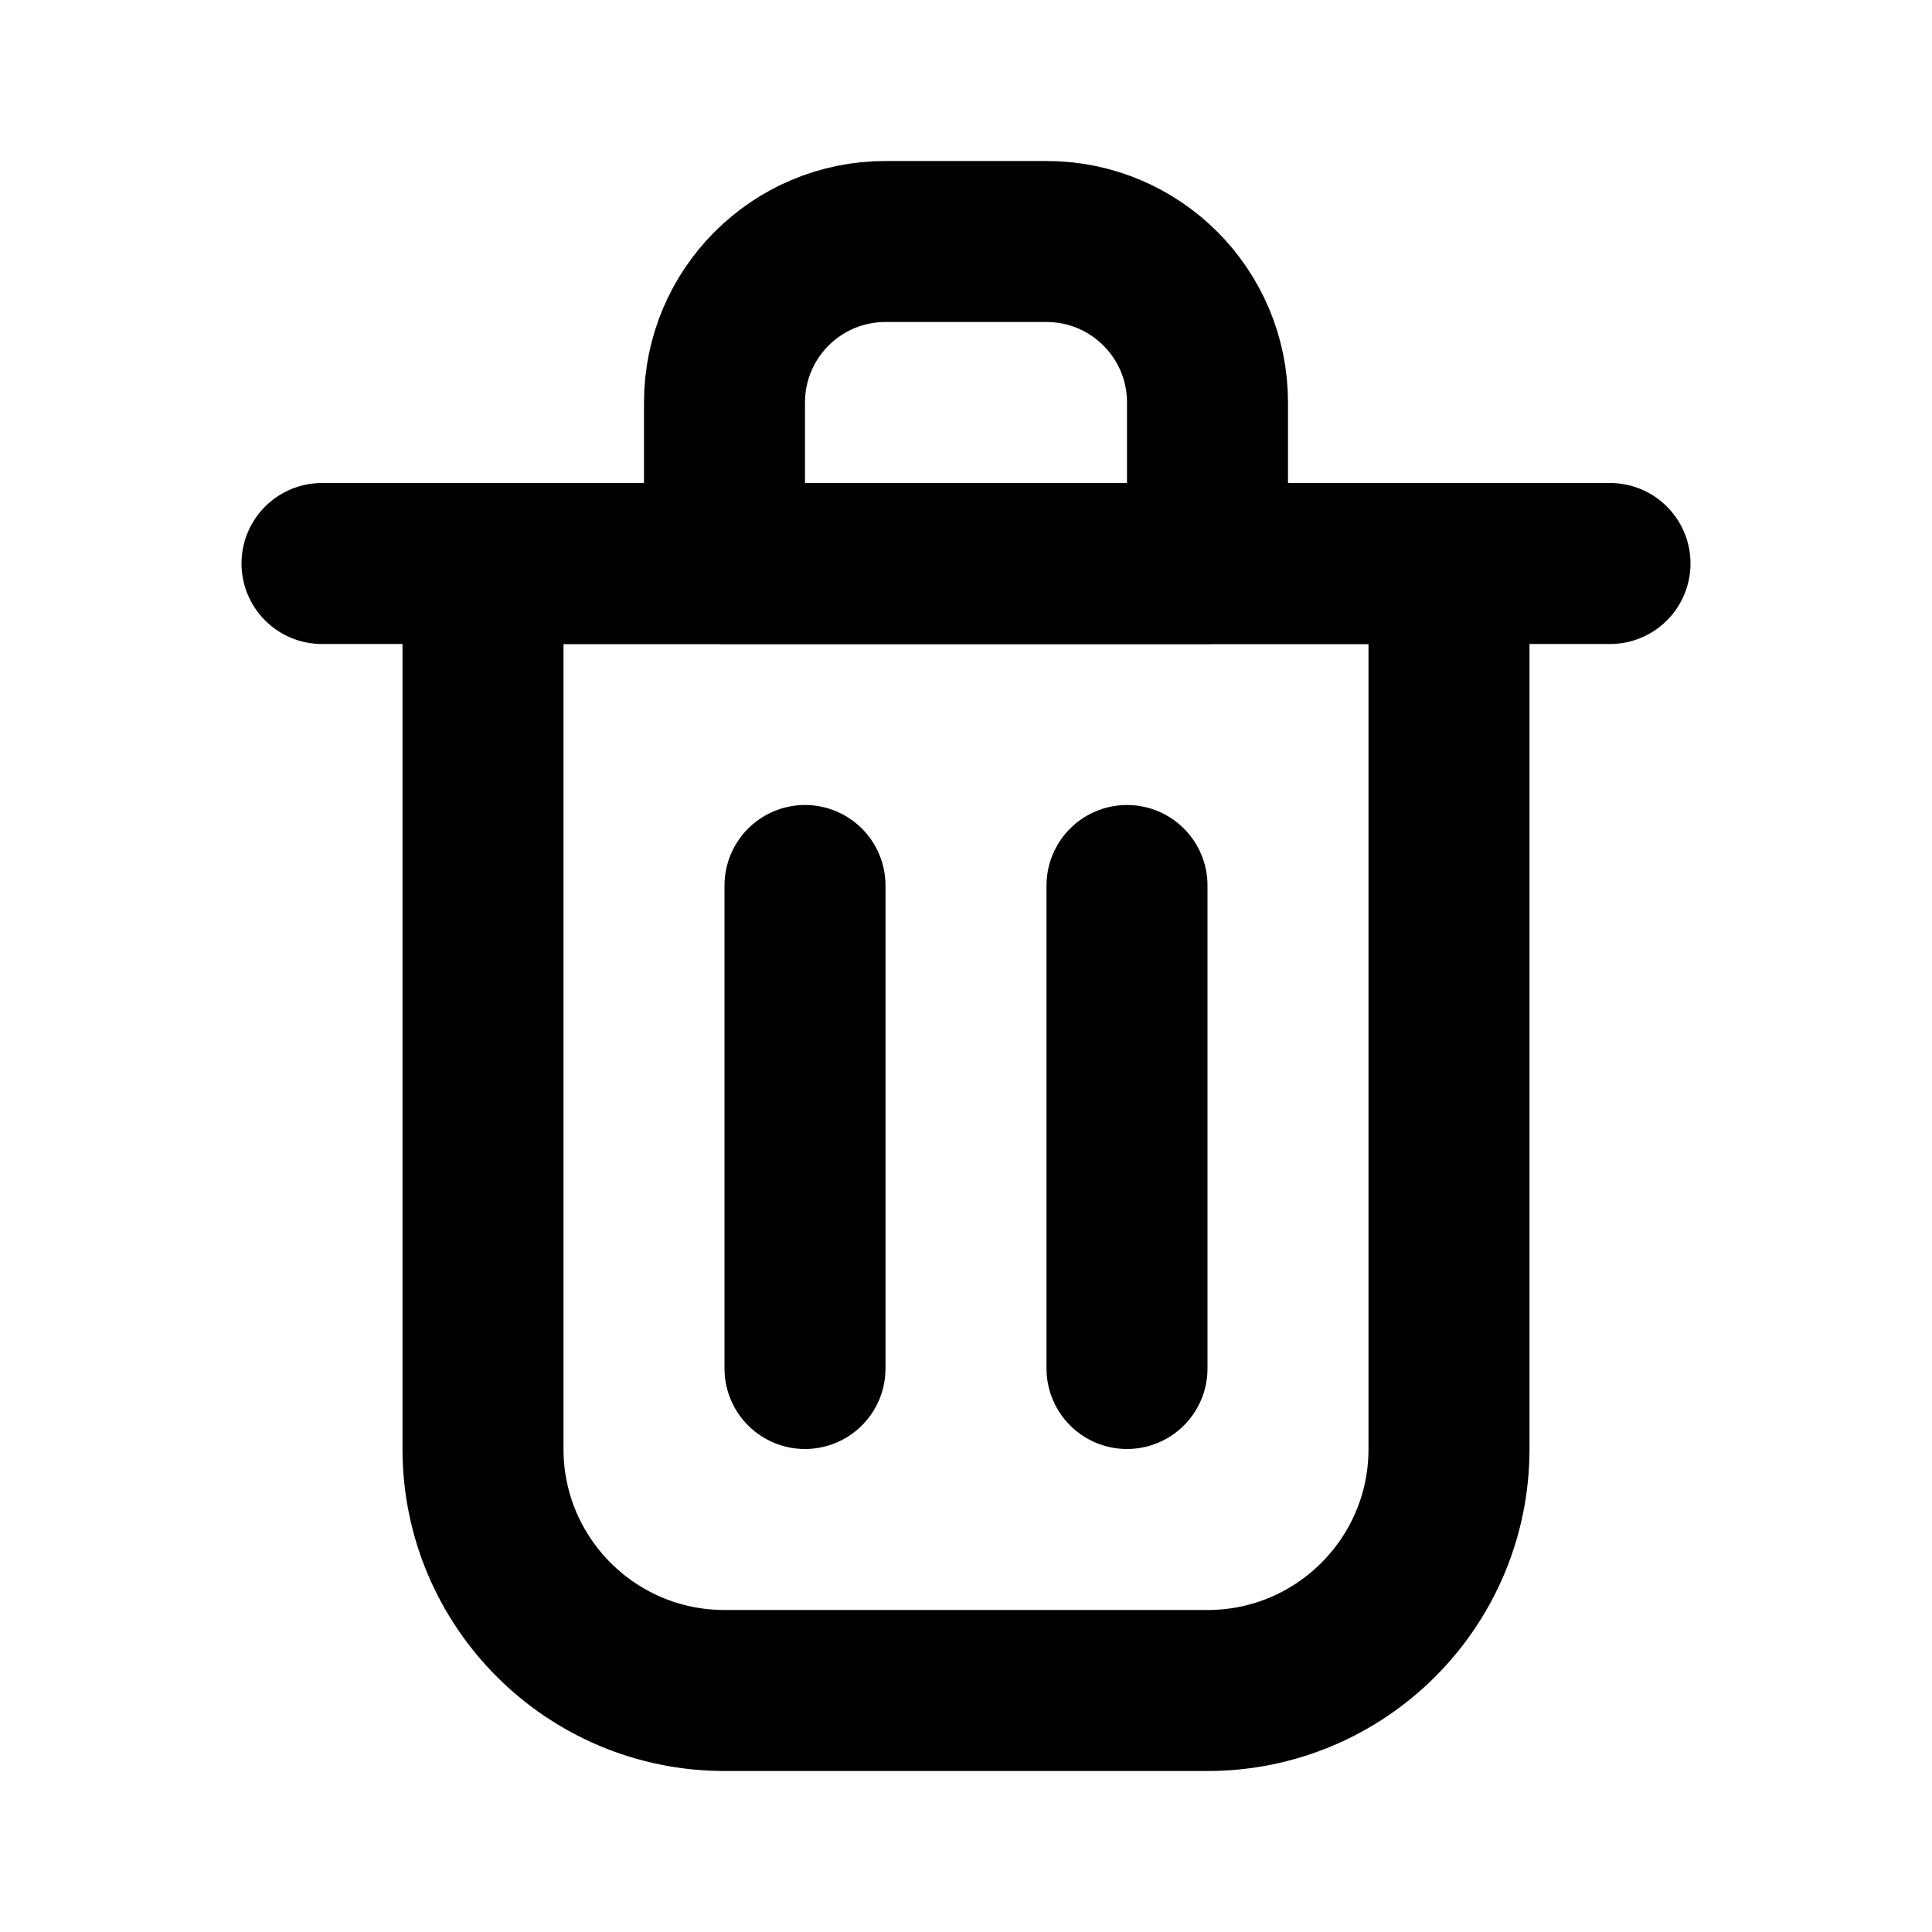
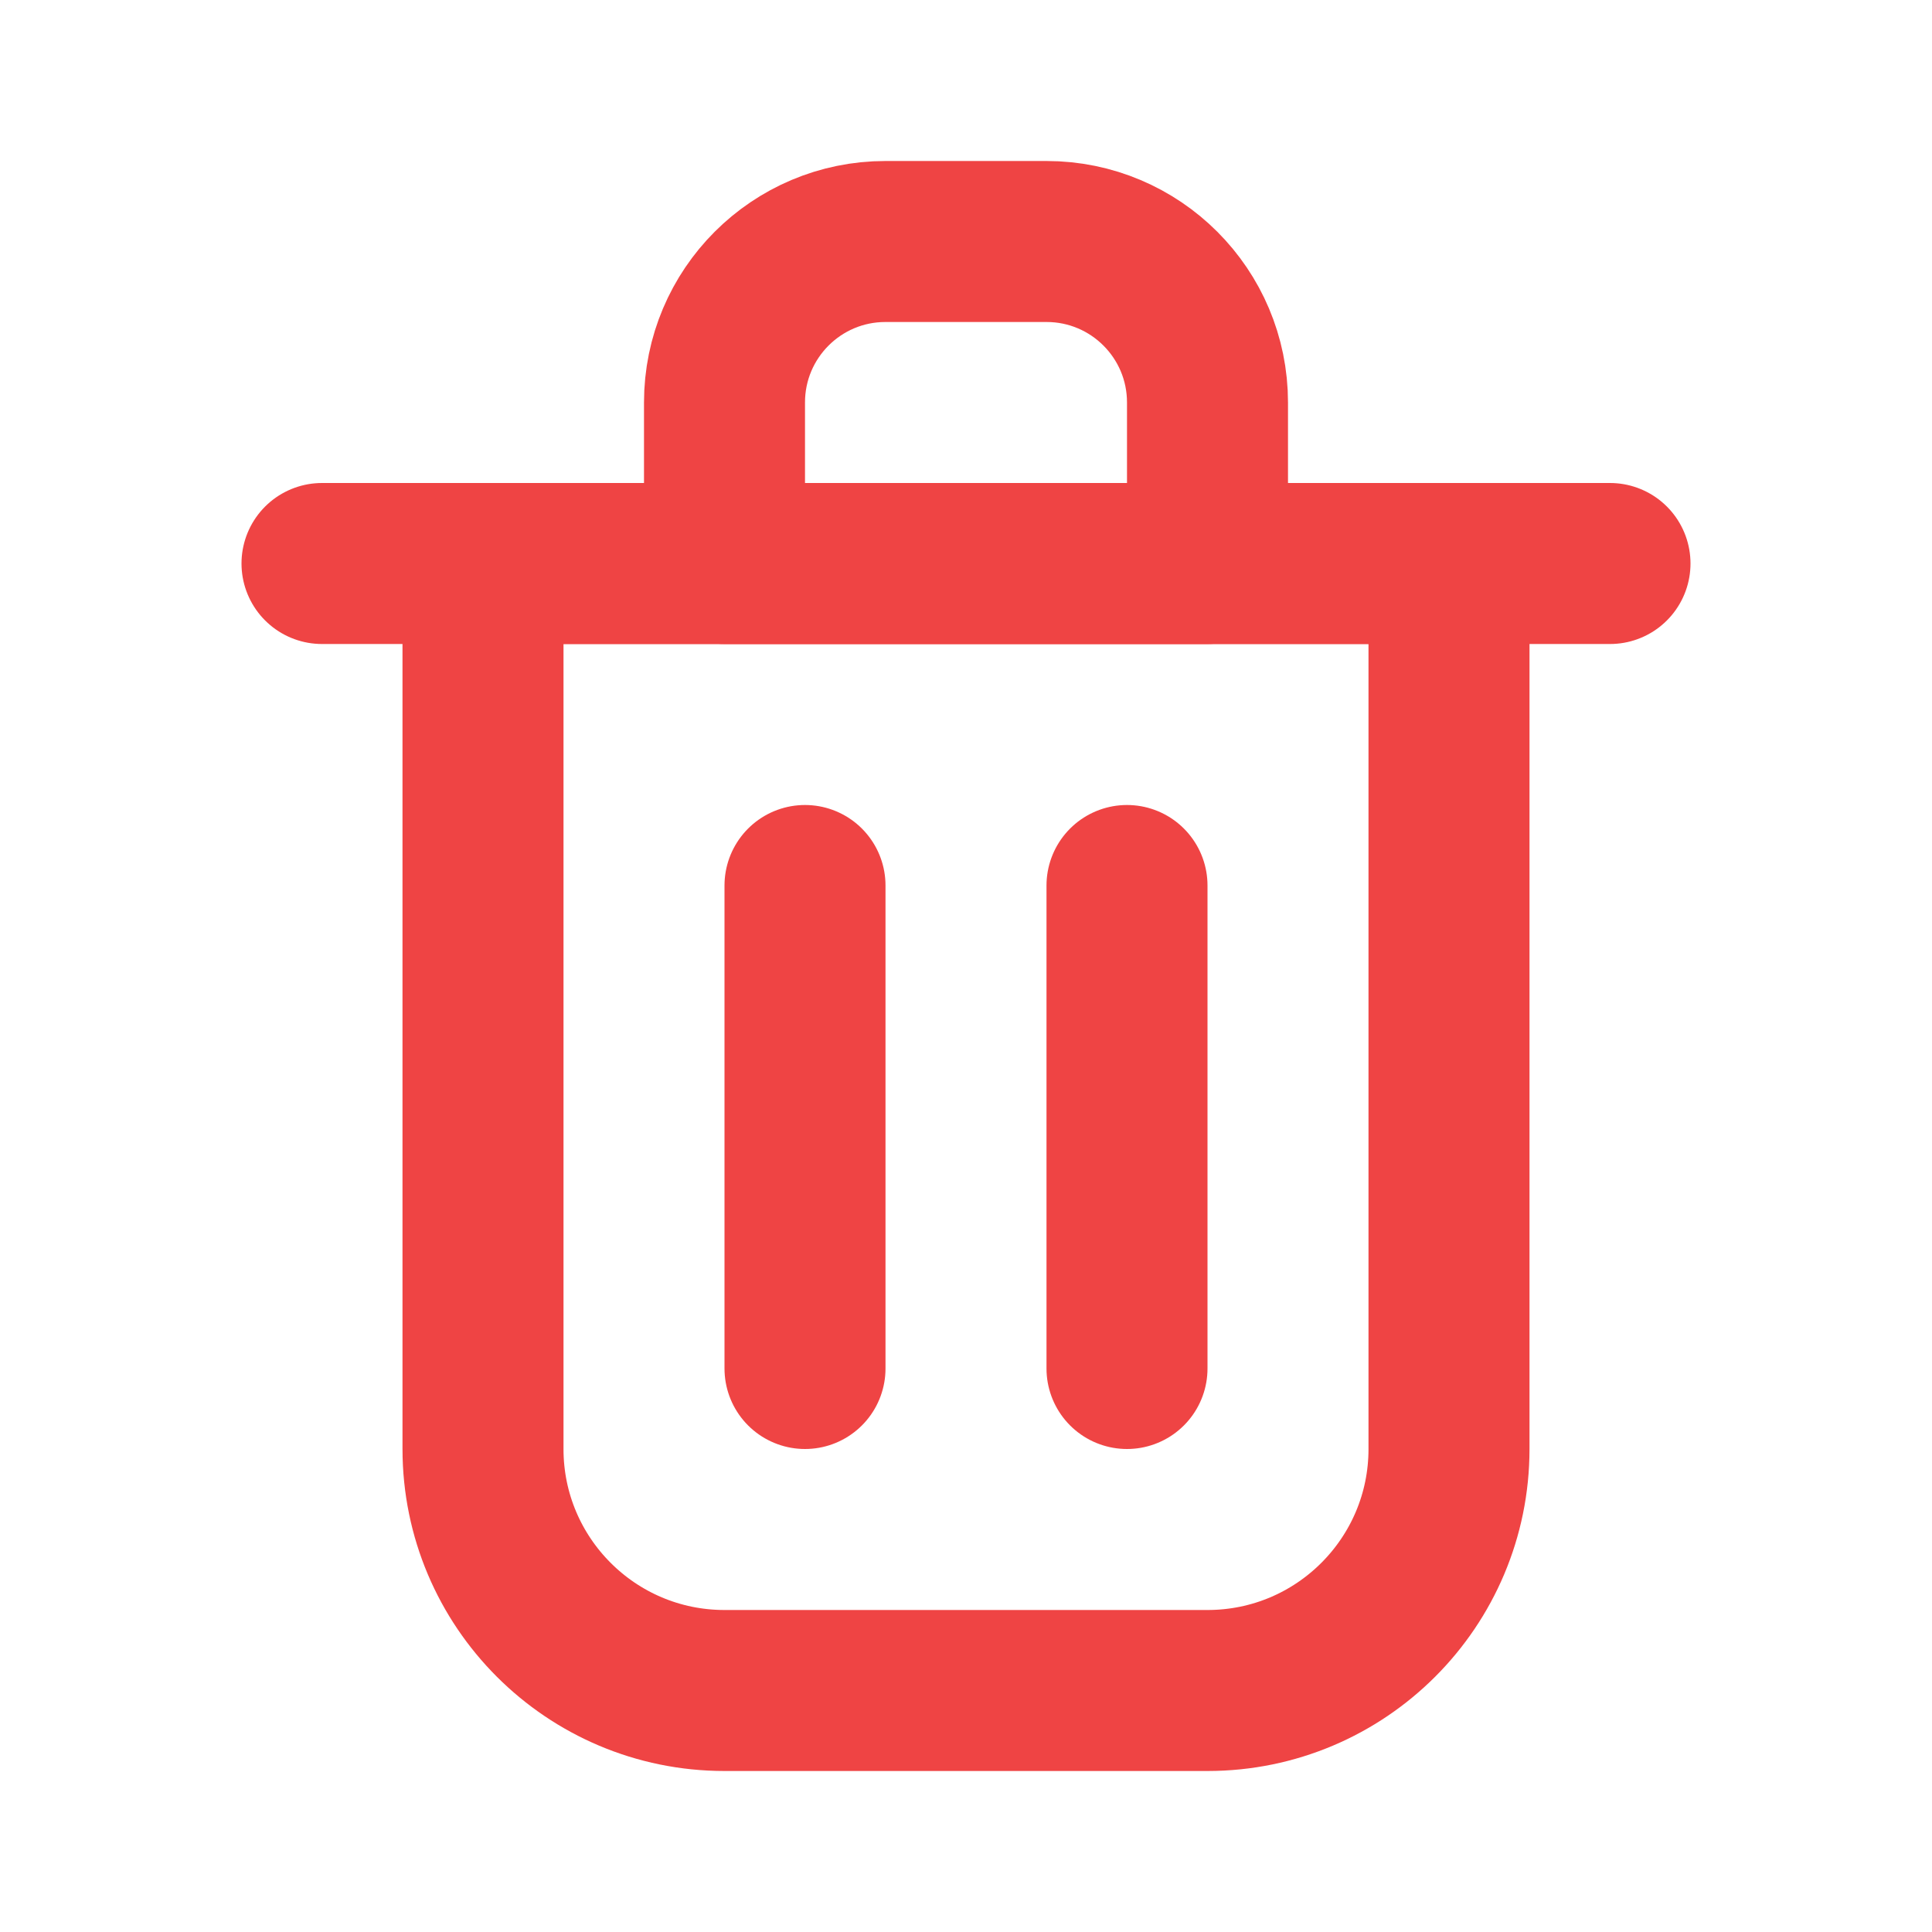
<svg xmlns="http://www.w3.org/2000/svg" width="800px" height="800px" viewBox="0 0 24 24" fill="none">
-   <path d="M10 11V17" stroke="#000000" stroke-width="2" stroke-linecap="round" stroke-linejoin="round" />
-   <path d="M14 11V17" stroke="#000000" stroke-width="2" stroke-linecap="round" stroke-linejoin="round" />
-   <path d="M4 7H20" stroke="#000000" stroke-width="2" stroke-linecap="round" stroke-linejoin="round" />
-   <path d="M6 7H12H18V18C18 19.657 16.657 21 15 21H9C7.343 21 6 19.657 6 18V7Z" stroke="#000000" stroke-width="2" stroke-linecap="round" stroke-linejoin="round" />
-   <path d="M9 5C9 3.895 9.895 3 11 3H13C14.105 3 15 3.895 15 5V7H9V5Z" stroke="#000000" stroke-width="2" stroke-linecap="round" stroke-linejoin="round" />
+   <path d="M10 11V17" stroke="#EF4444" stroke-width="2" stroke-linecap="round" stroke-linejoin="round" />
+   <path d="M14 11V17" stroke="#EF4444" stroke-width="2" stroke-linecap="round" stroke-linejoin="round" />
+   <path d="M4 7H20" stroke="#EF4444" stroke-width="2" stroke-linecap="round" stroke-linejoin="round" />
+   <path d="M6 7H12H18V18C18 19.657 16.657 21 15 21H9C7.343 21 6 19.657 6 18V7Z" stroke="#EF4444" stroke-width="2" stroke-linecap="round" stroke-linejoin="round" />
+   <path d="M9 5C9 3.895 9.895 3 11 3H13C14.105 3 15 3.895 15 5V7H9V5Z" stroke="#EF4444" stroke-width="2" stroke-linecap="round" stroke-linejoin="round" />
</svg>
